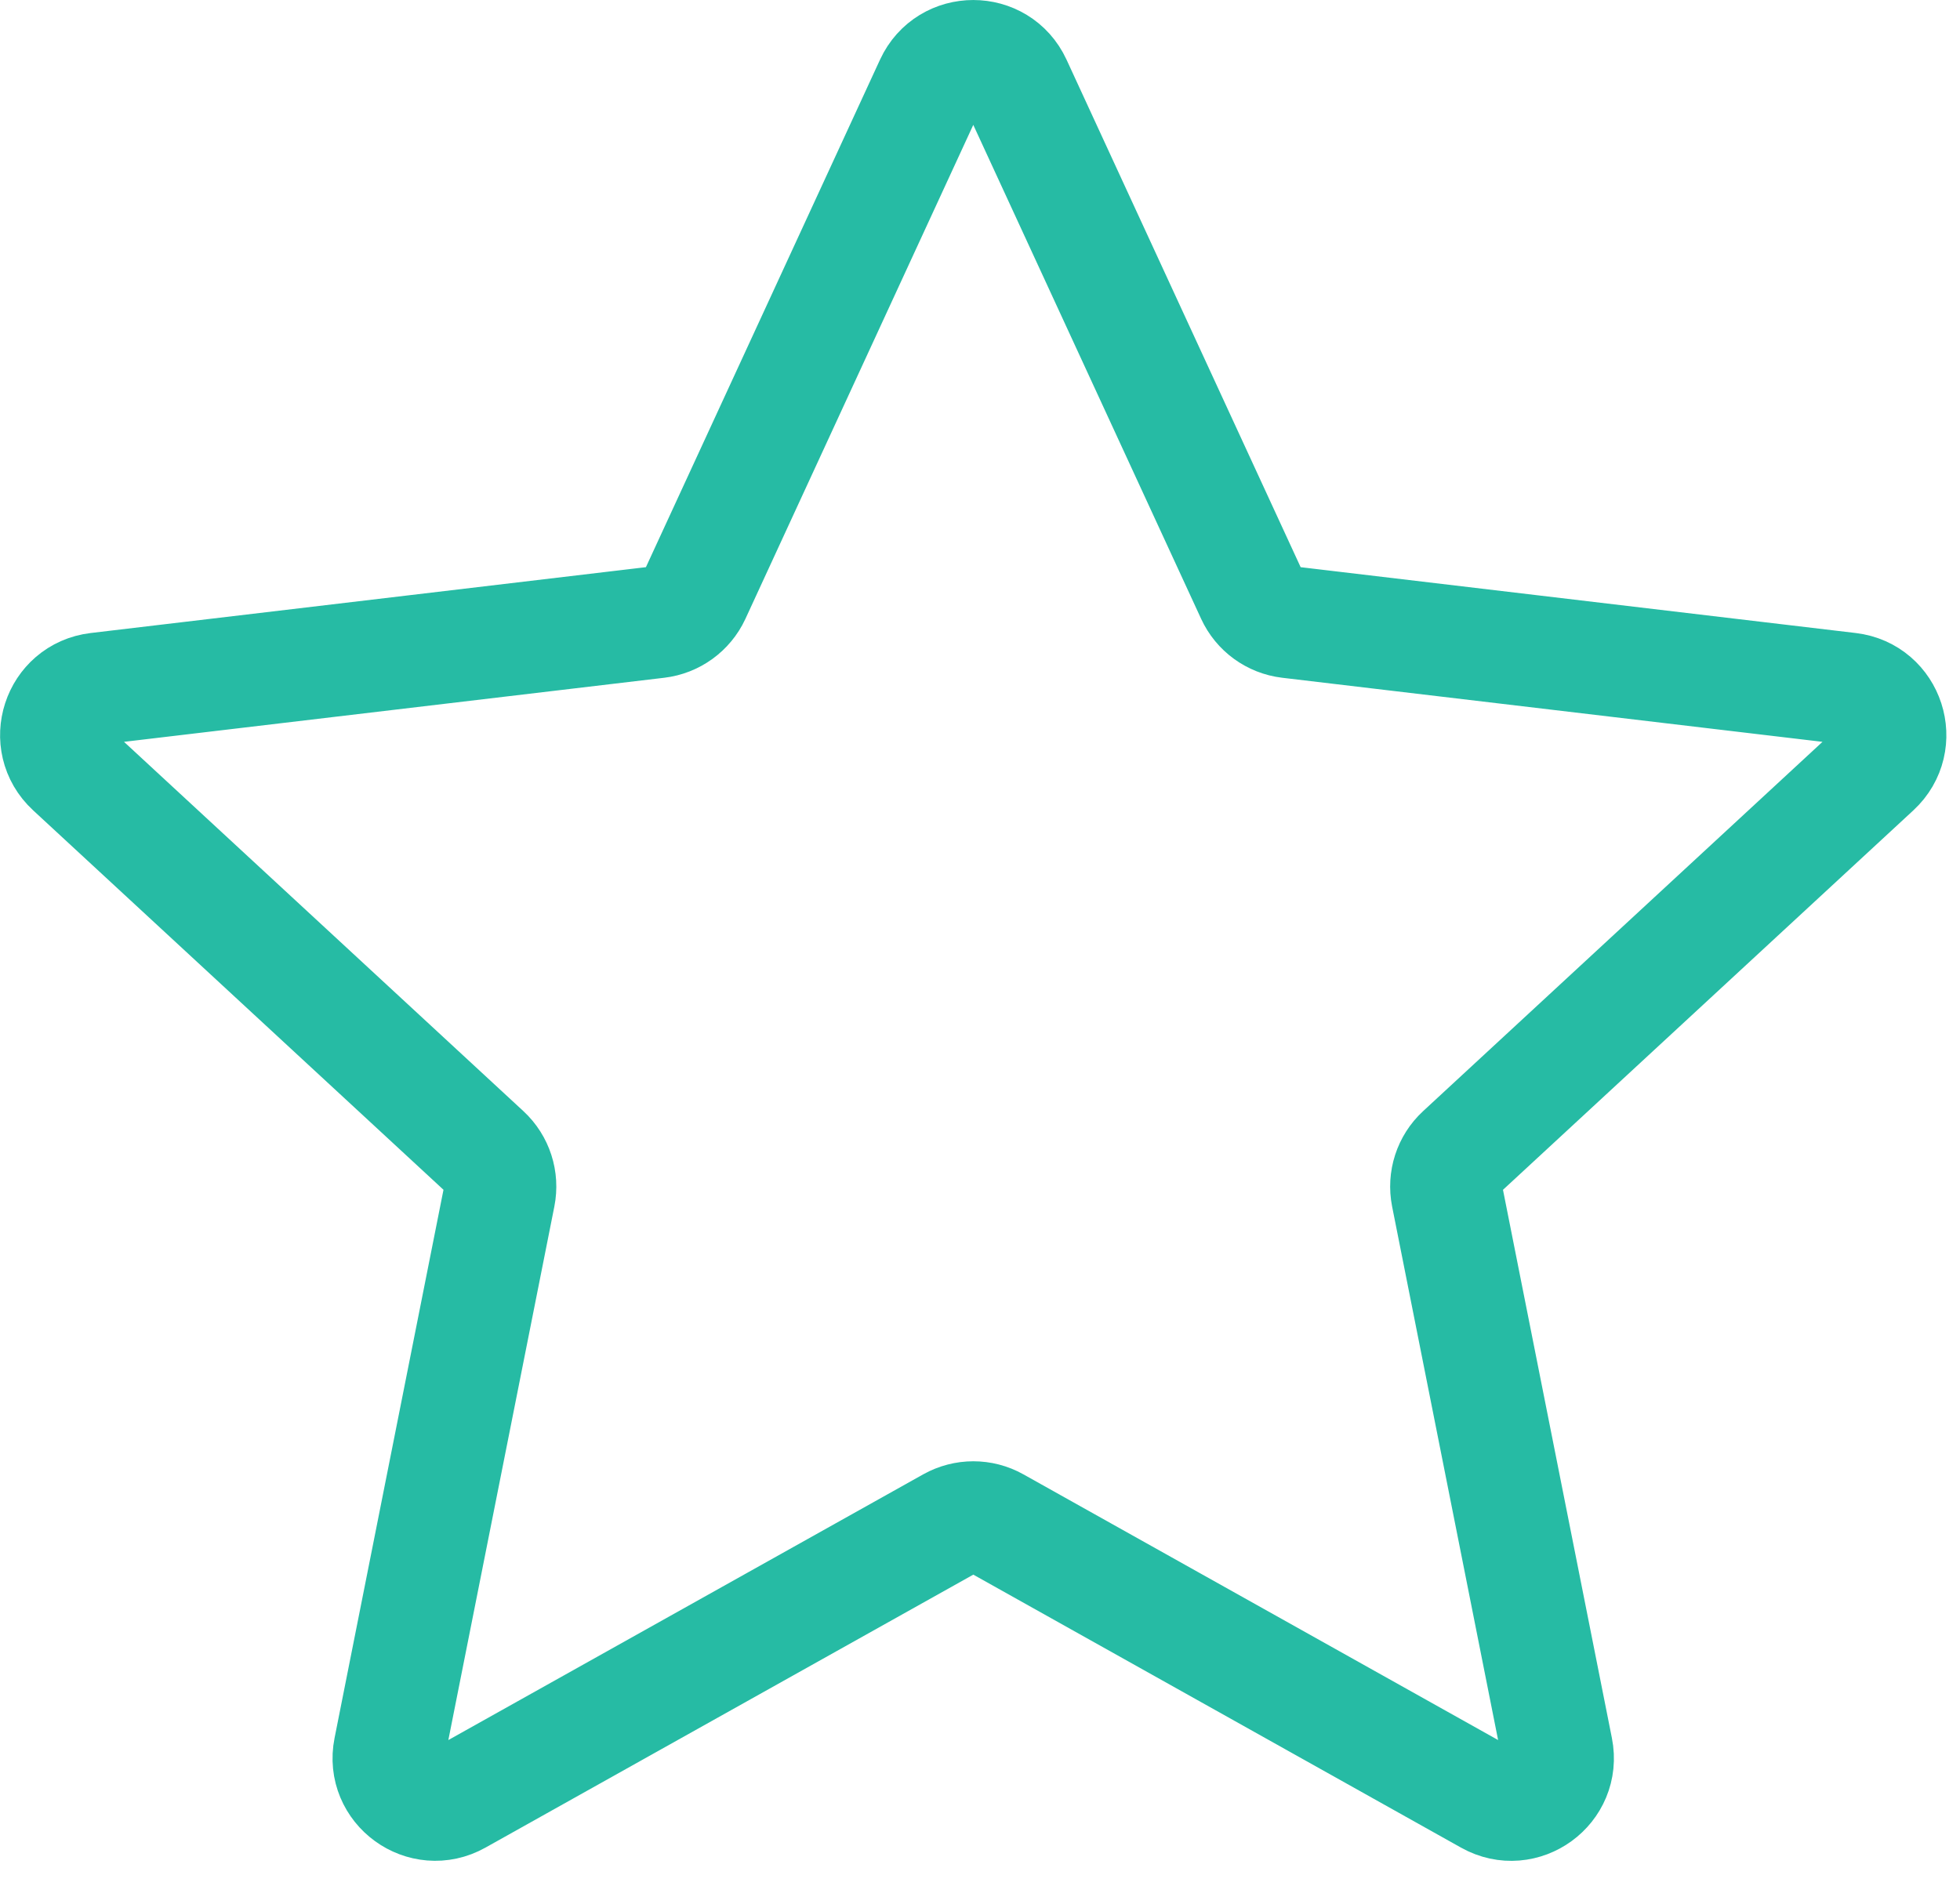
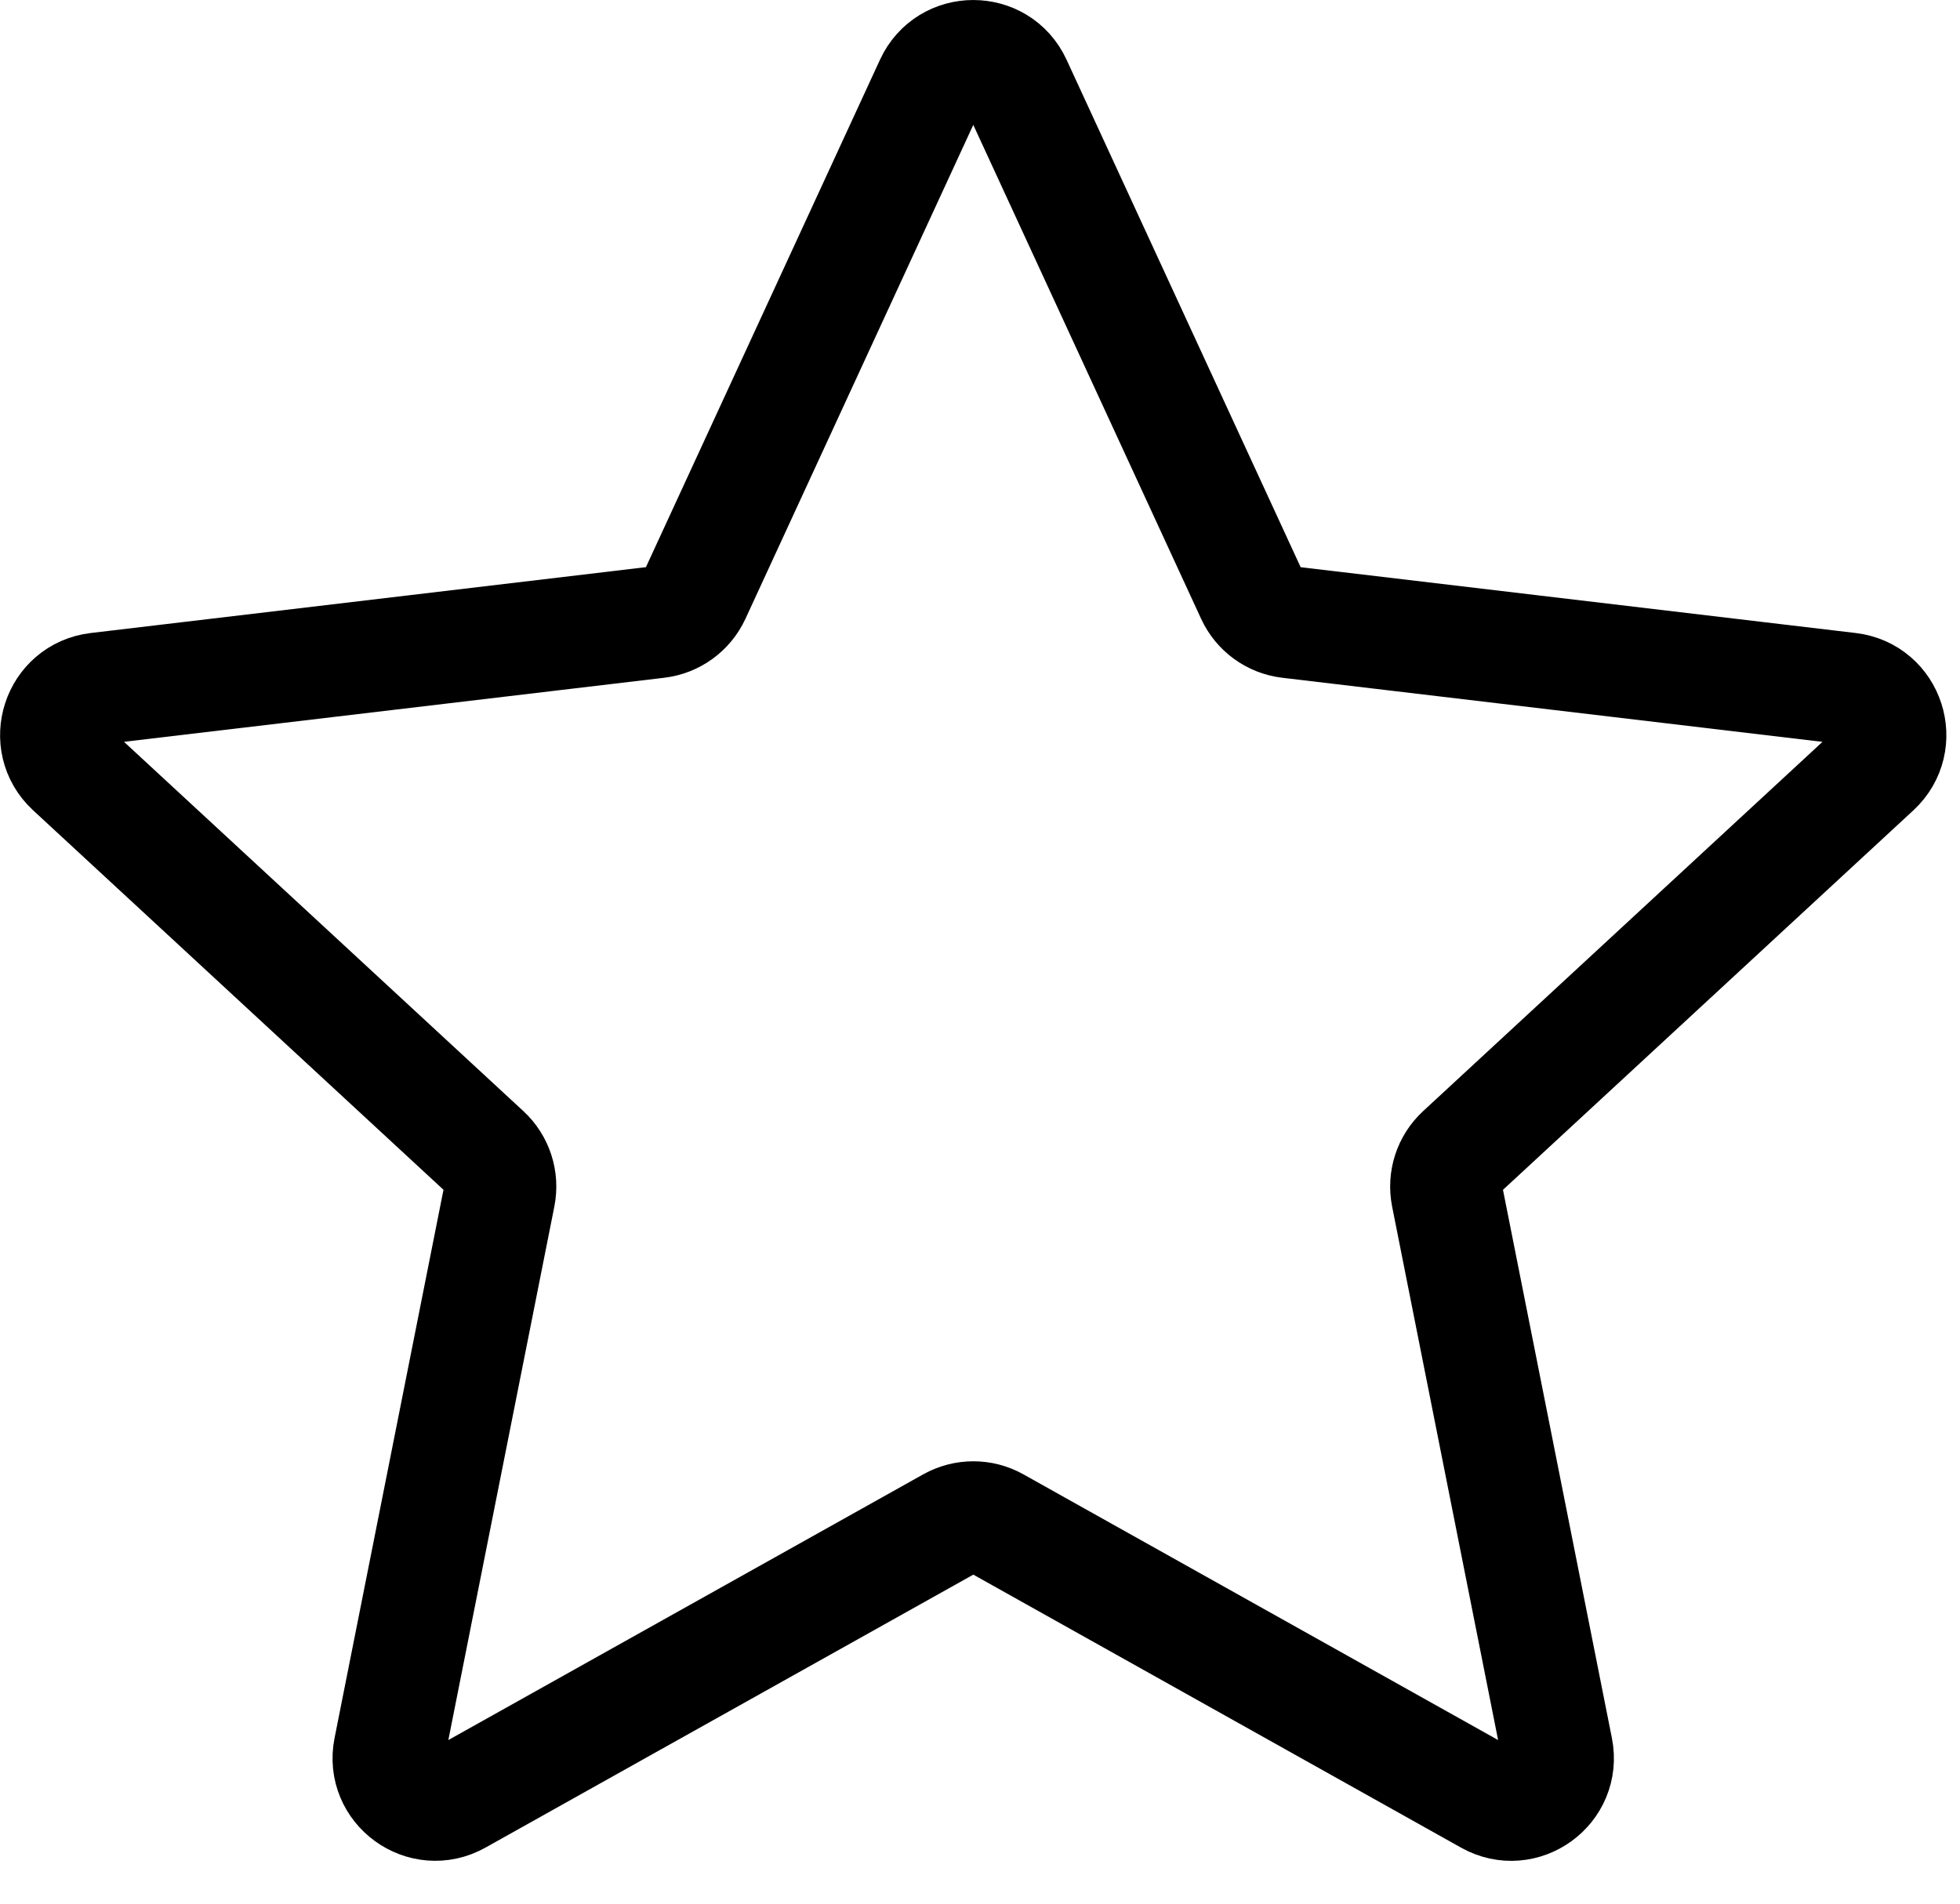
<svg xmlns="http://www.w3.org/2000/svg" width="35" height="34" viewBox="0 0 35 34" fill="none">
-   <path d="M1.27 13.738C0.748 13.255 1.031 12.383 1.737 12.299L11.743 11.112C12.031 11.078 12.281 10.897 12.403 10.634L16.623 1.484C16.921 0.839 17.839 0.839 18.137 1.484L22.357 10.634C22.478 10.897 22.727 11.078 23.015 11.112L33.021 12.299C33.727 12.383 34.01 13.256 33.488 13.739L26.091 20.58C25.878 20.777 25.784 21.07 25.84 21.354L27.803 31.237C27.942 31.934 27.2 32.475 26.579 32.127L17.787 27.205C17.534 27.063 17.227 27.064 16.974 27.205L8.181 32.126C7.56 32.474 6.816 31.934 6.955 31.237L8.918 21.355C8.975 21.07 8.88 20.777 8.668 20.58L1.27 13.738Z" stroke="#26BBA4" stroke-width="2" stroke-linecap="round" stroke-linejoin="round" />
+   <path d="M1.27 13.738C0.748 13.255 1.031 12.383 1.737 12.299L11.743 11.112C12.031 11.078 12.281 10.897 12.403 10.634L16.623 1.484C16.921 0.839 17.839 0.839 18.137 1.484L22.357 10.634C22.478 10.897 22.727 11.078 23.015 11.112L33.021 12.299C33.727 12.383 34.01 13.256 33.488 13.739L26.091 20.58C25.878 20.777 25.784 21.07 25.84 21.354L27.803 31.237C27.942 31.934 27.2 32.475 26.579 32.127L17.787 27.205C17.534 27.063 17.227 27.064 16.974 27.205L8.181 32.126C7.56 32.474 6.816 31.934 6.955 31.237L8.918 21.355C8.975 21.07 8.88 20.777 8.668 20.58L1.27 13.738Z" stroke="currentColor" stroke-width="2" stroke-linecap="round" stroke-linejoin="round" />
</svg>
